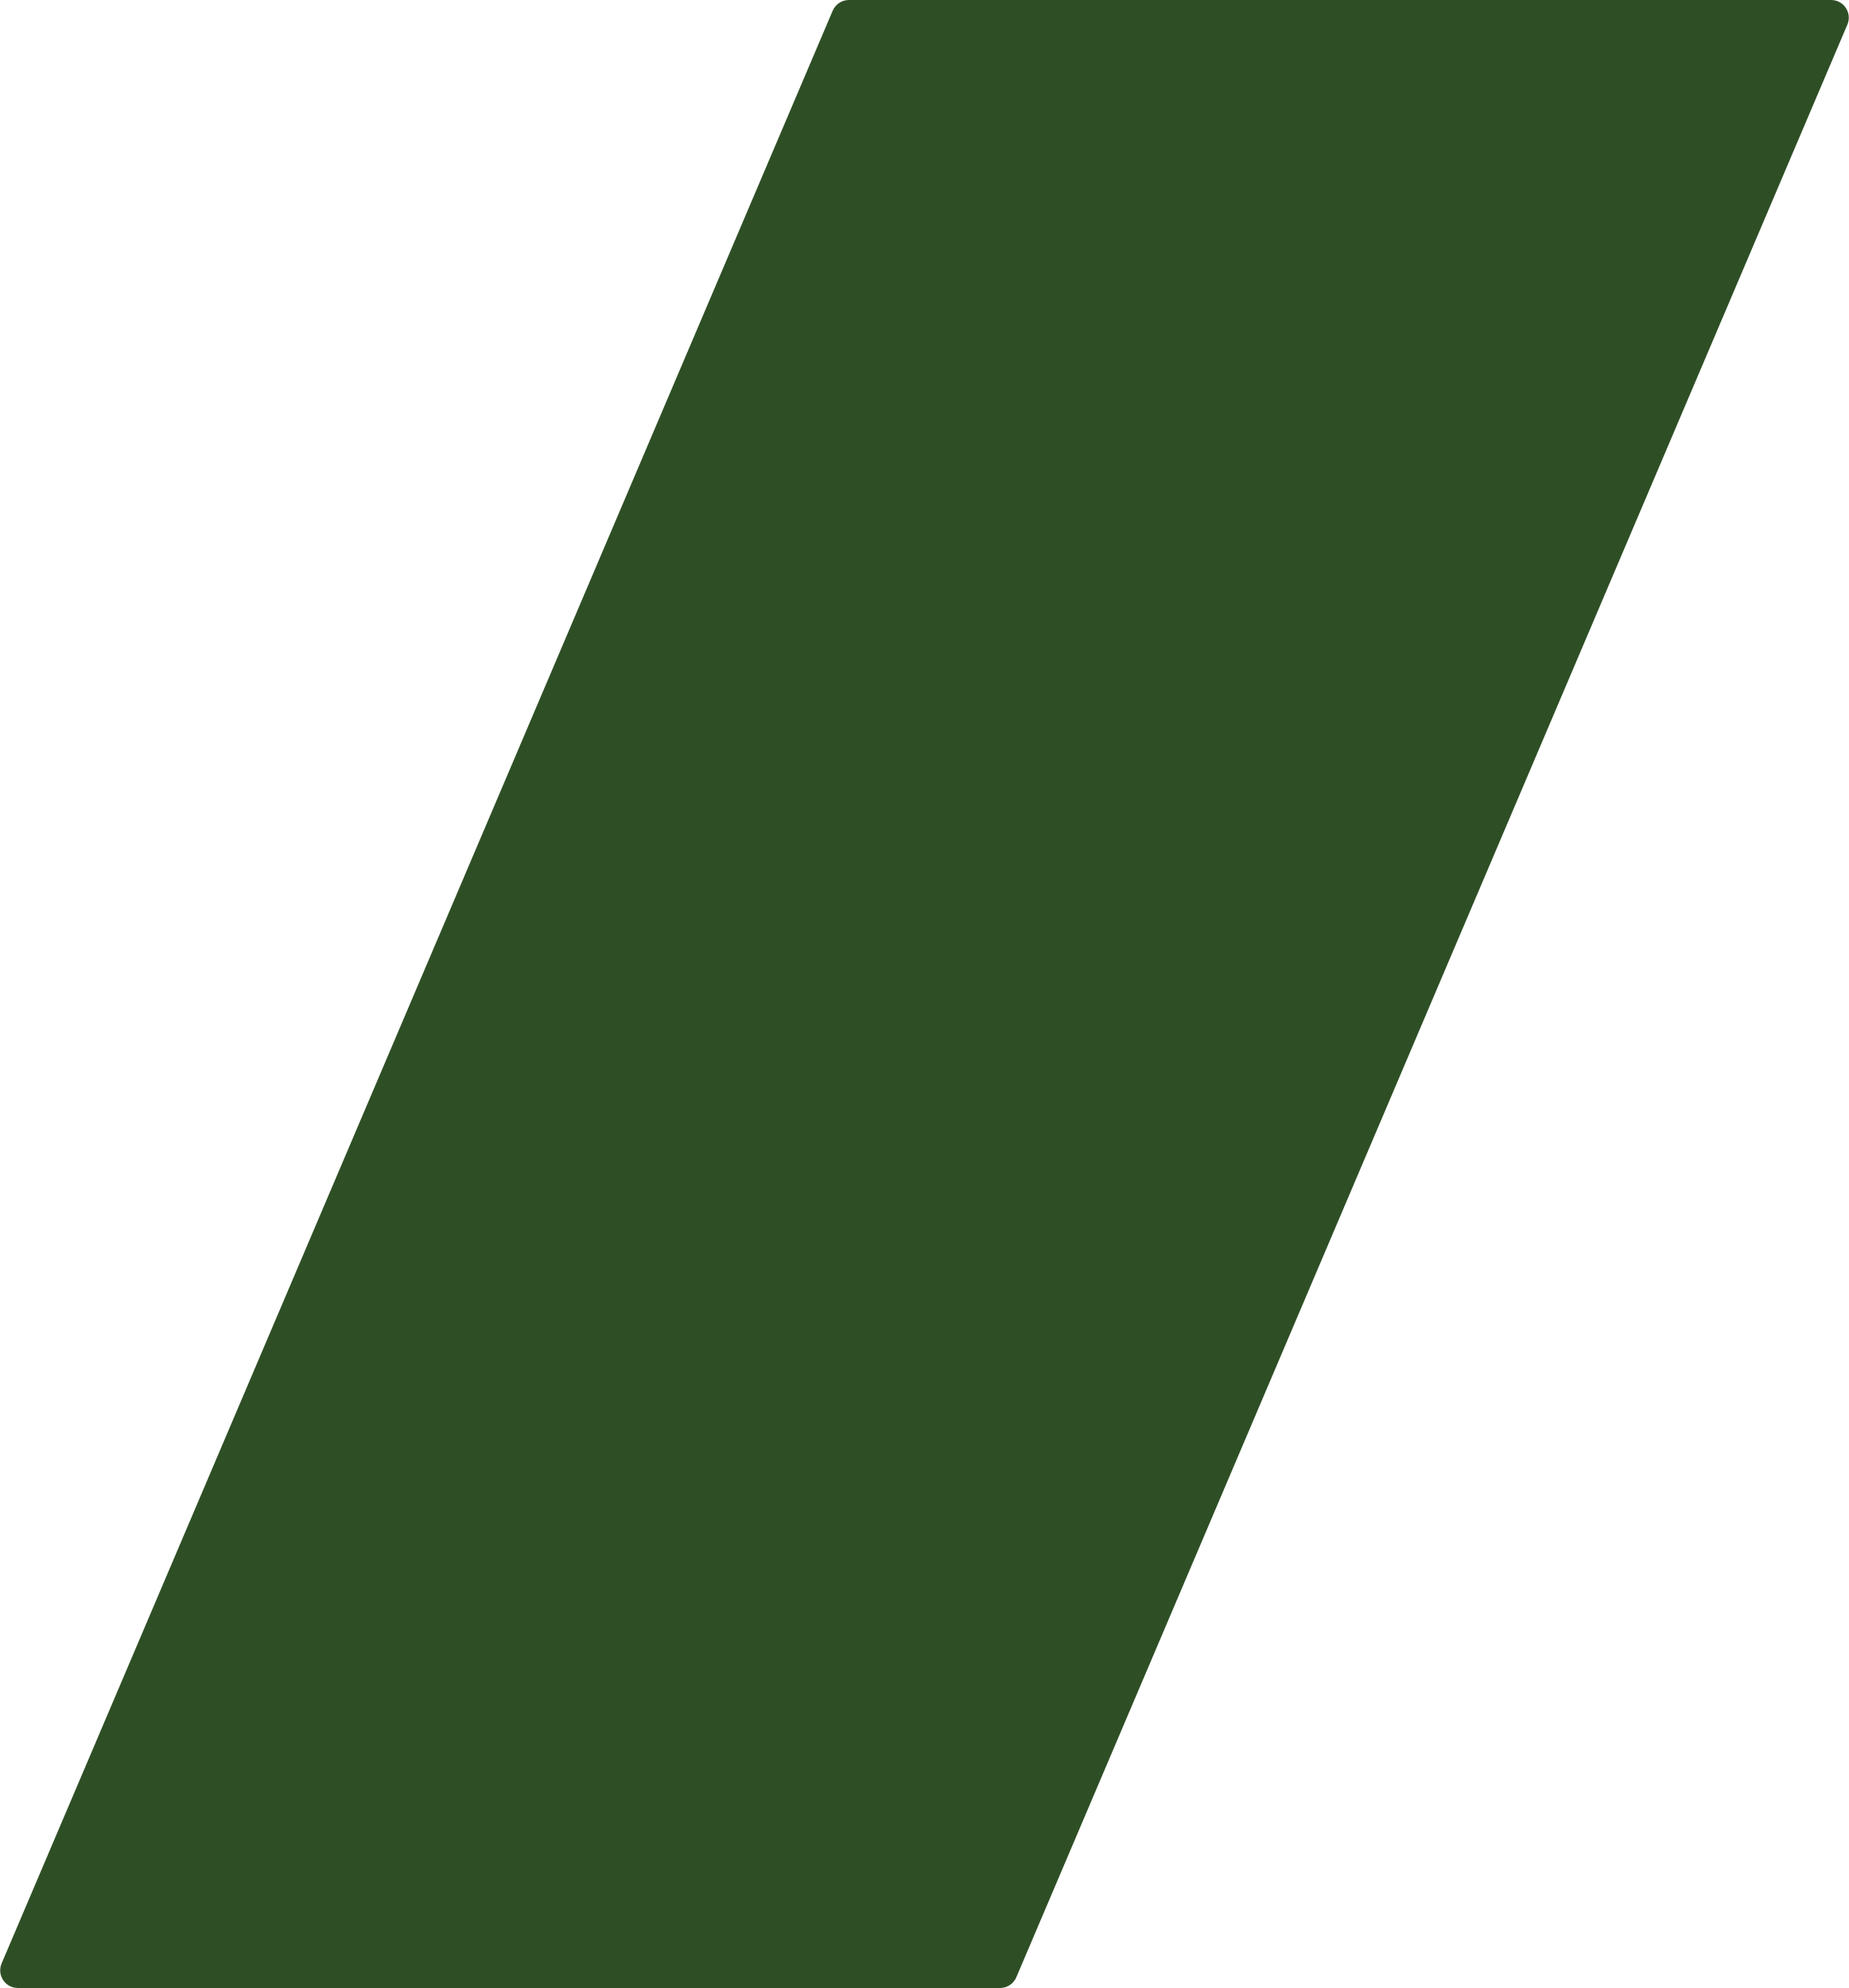
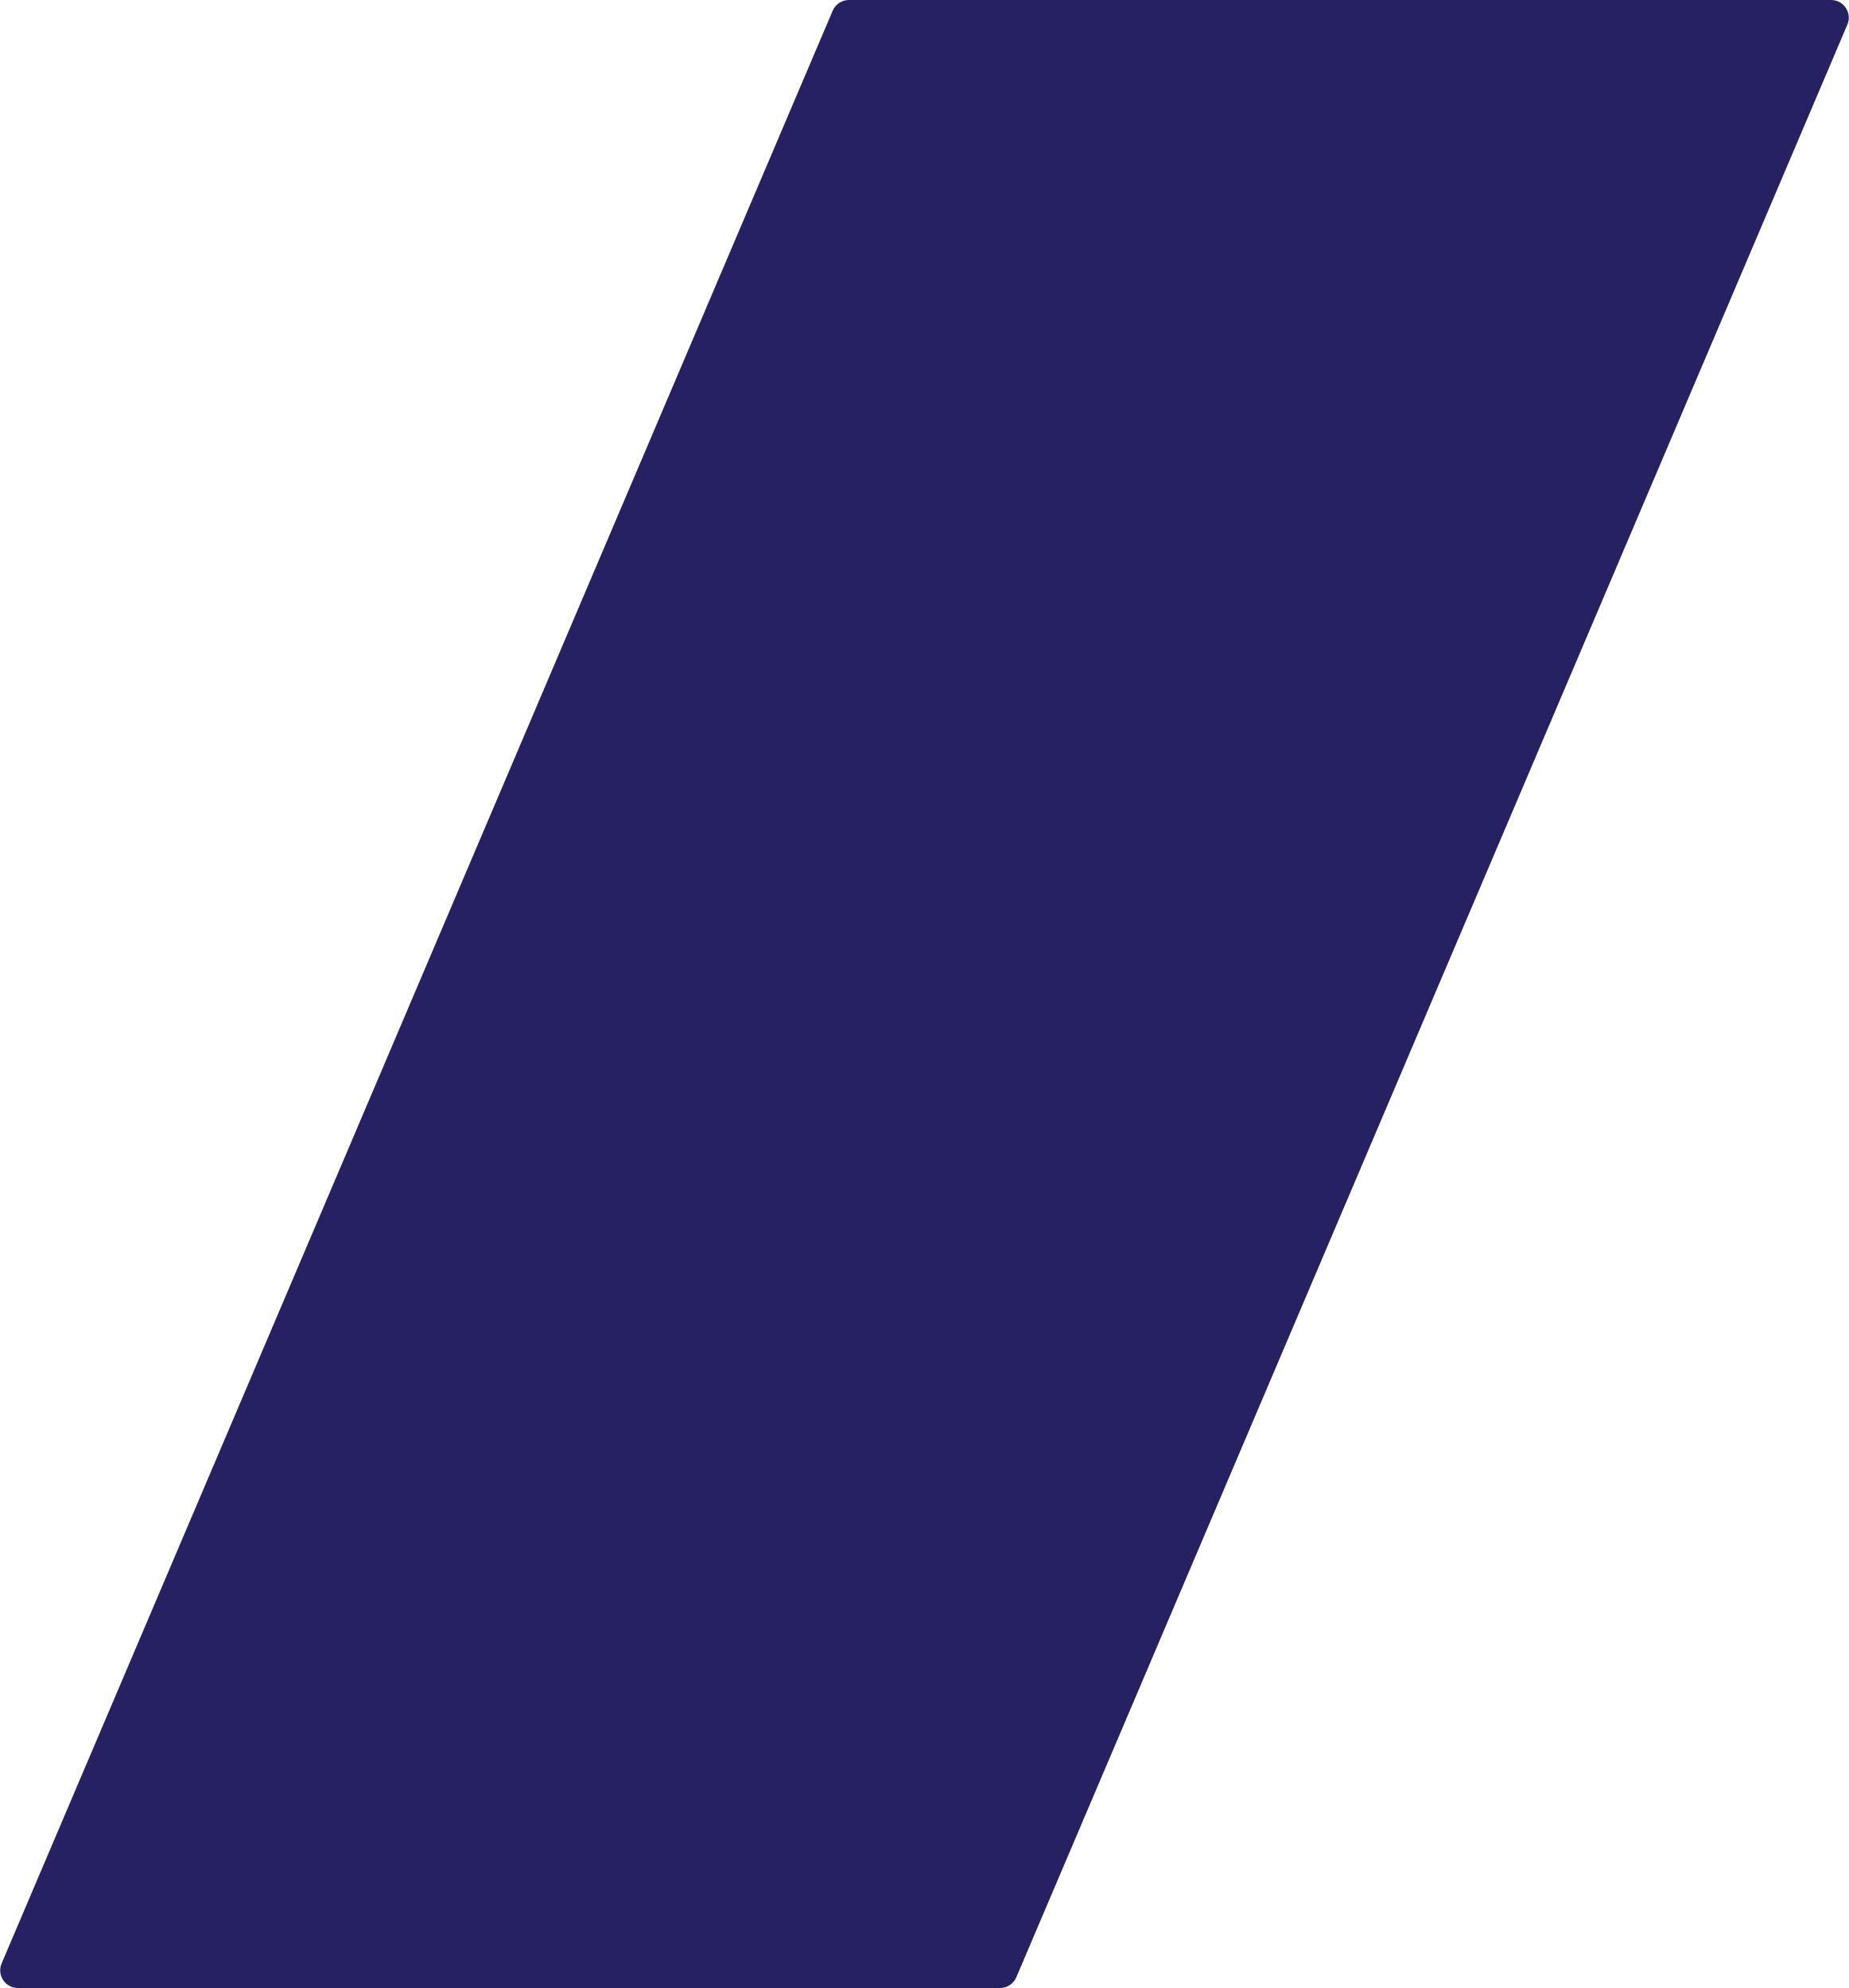
<svg xmlns="http://www.w3.org/2000/svg" width="837" height="900" viewBox="0 0 837 900" fill="none">
-   <path d="M376.929 4.867C378.185 1.916 381.082 0 384.29 0H828.901C834.636 0 838.508 5.856 836.262 11.133L460.071 895.133C458.815 898.084 455.918 900 452.71 900H8.099C2.364 900 -1.508 894.144 0.738 888.867L376.929 4.867Z" fill="#2E4F25" />
+   <path d="M376.929 4.867C378.185 1.916 381.082 0 384.29 0H828.901C834.636 0 838.508 5.856 836.262 11.133L460.071 895.133C458.815 898.084 455.918 900 452.71 900H8.099C2.364 900 -1.508 894.144 0.738 888.867L376.929 4.867Z" fill="#262262" />
</svg>
